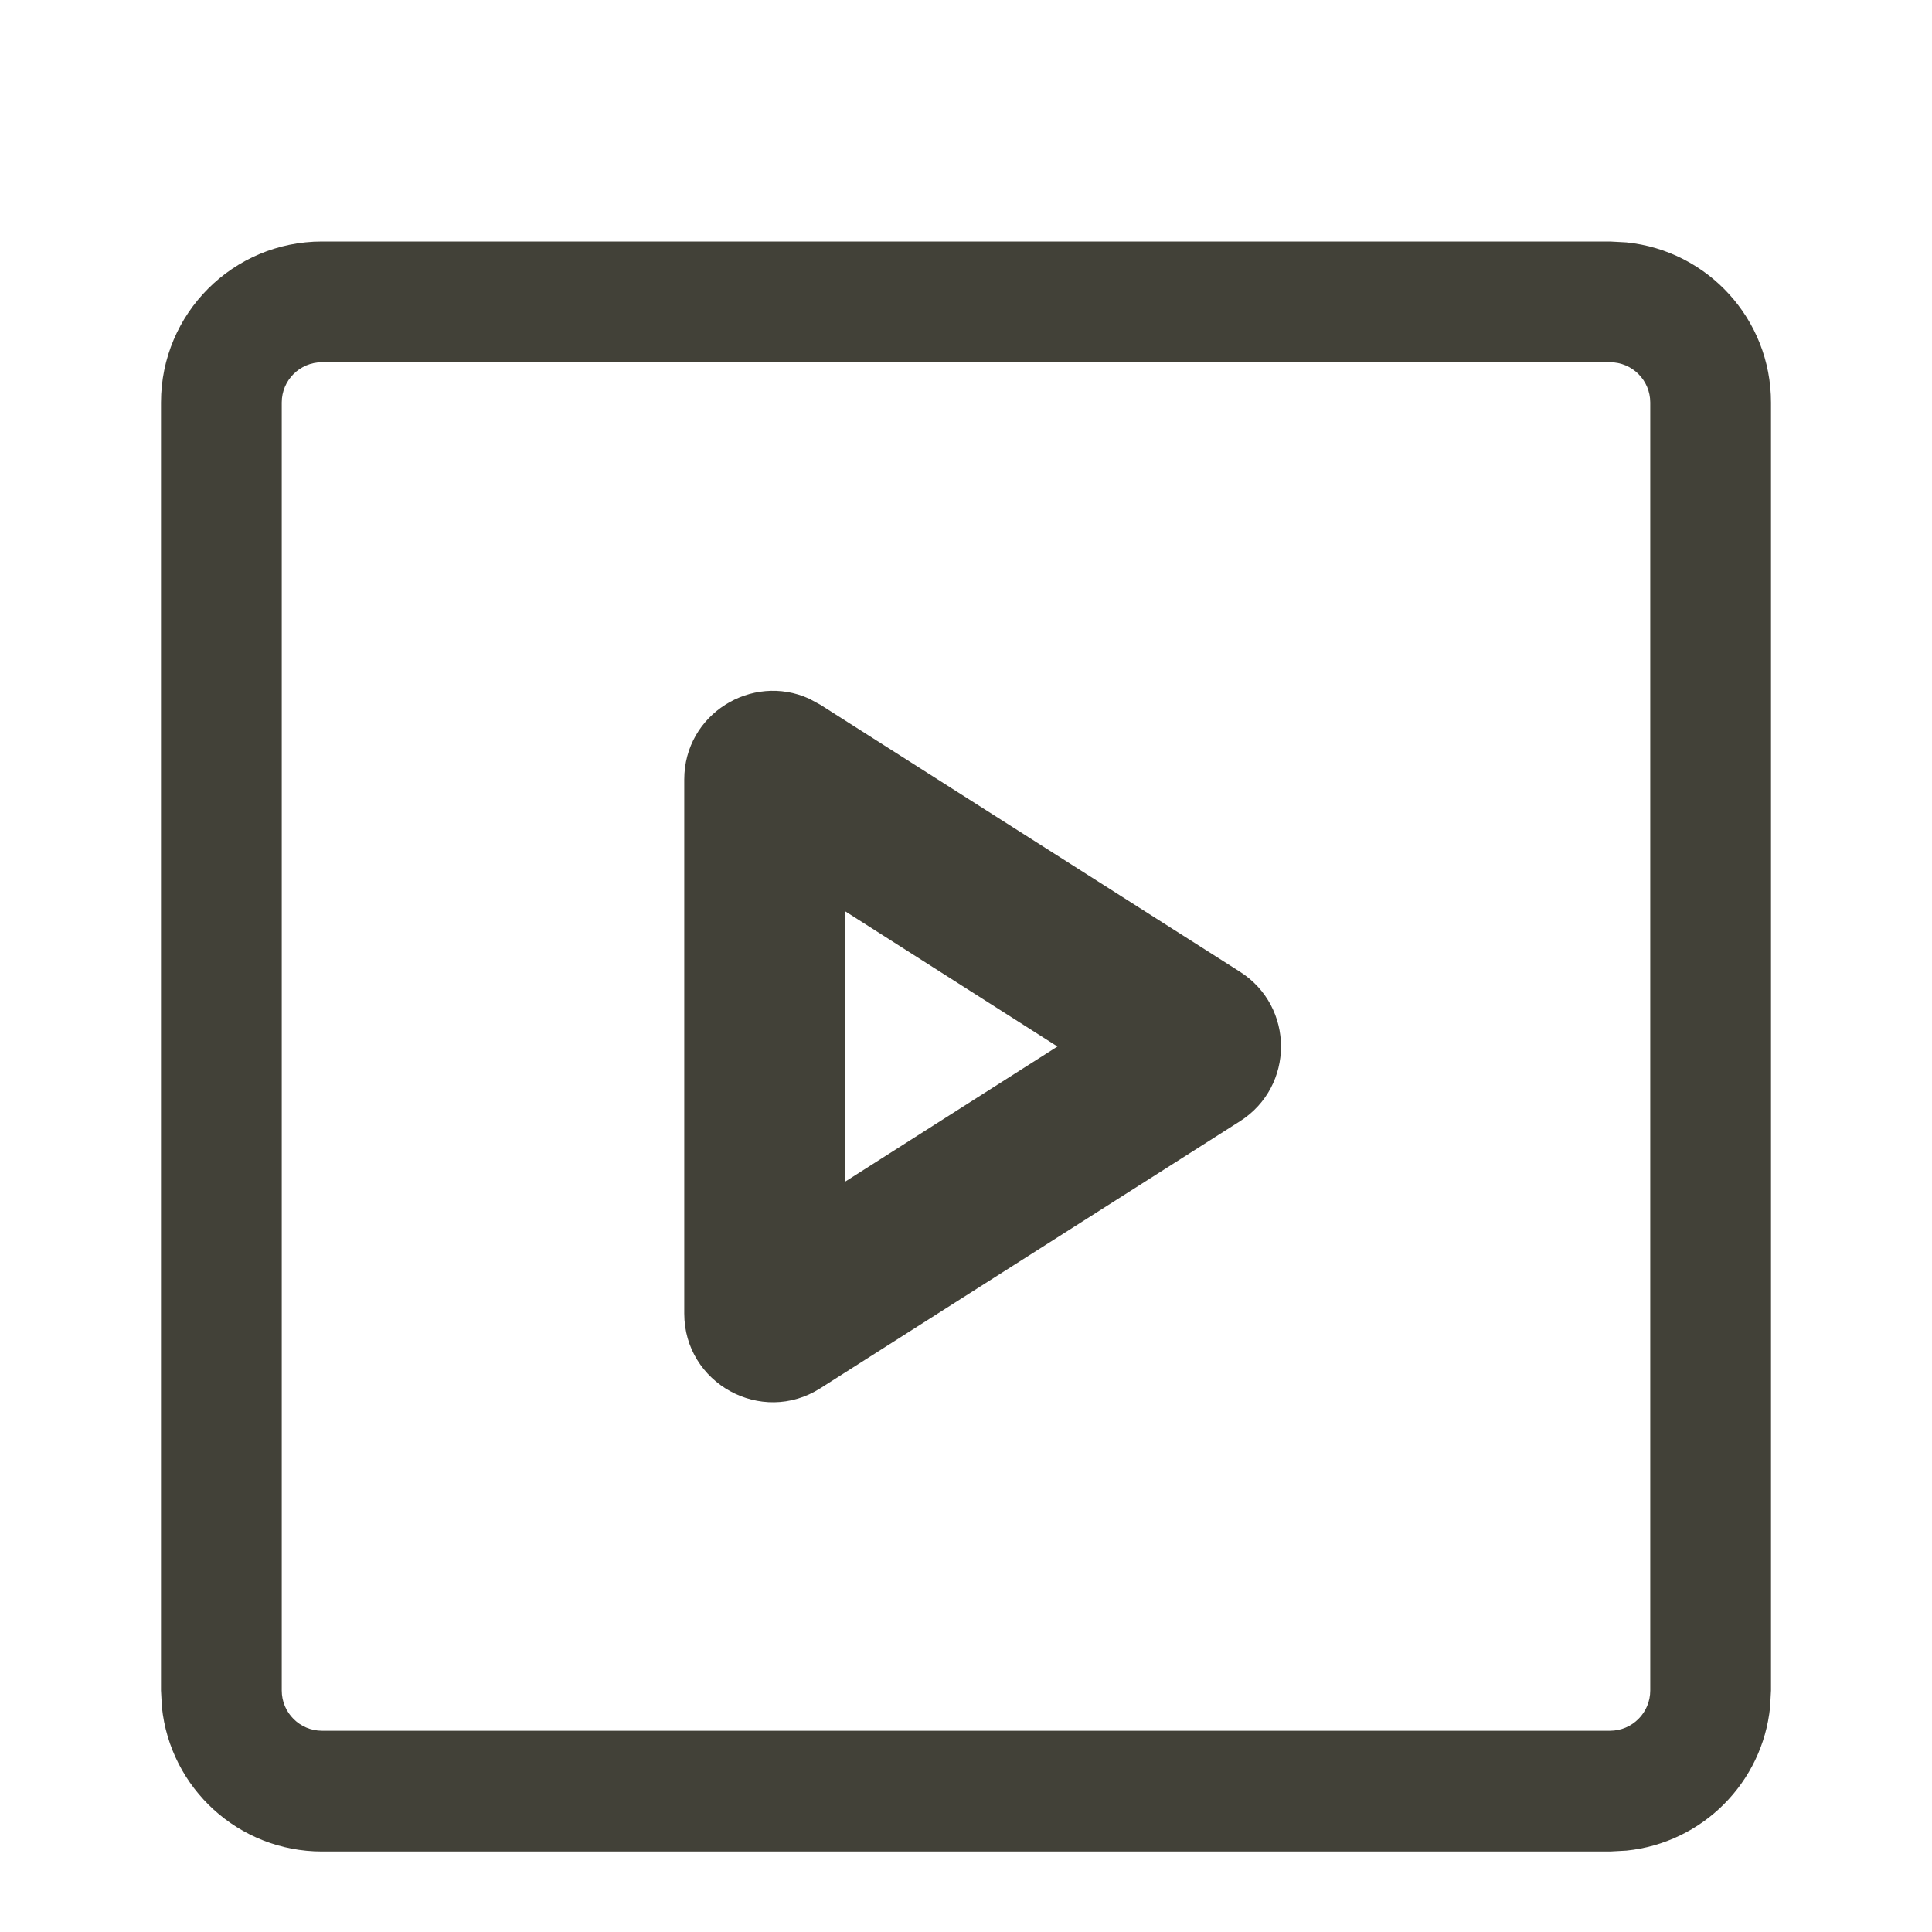
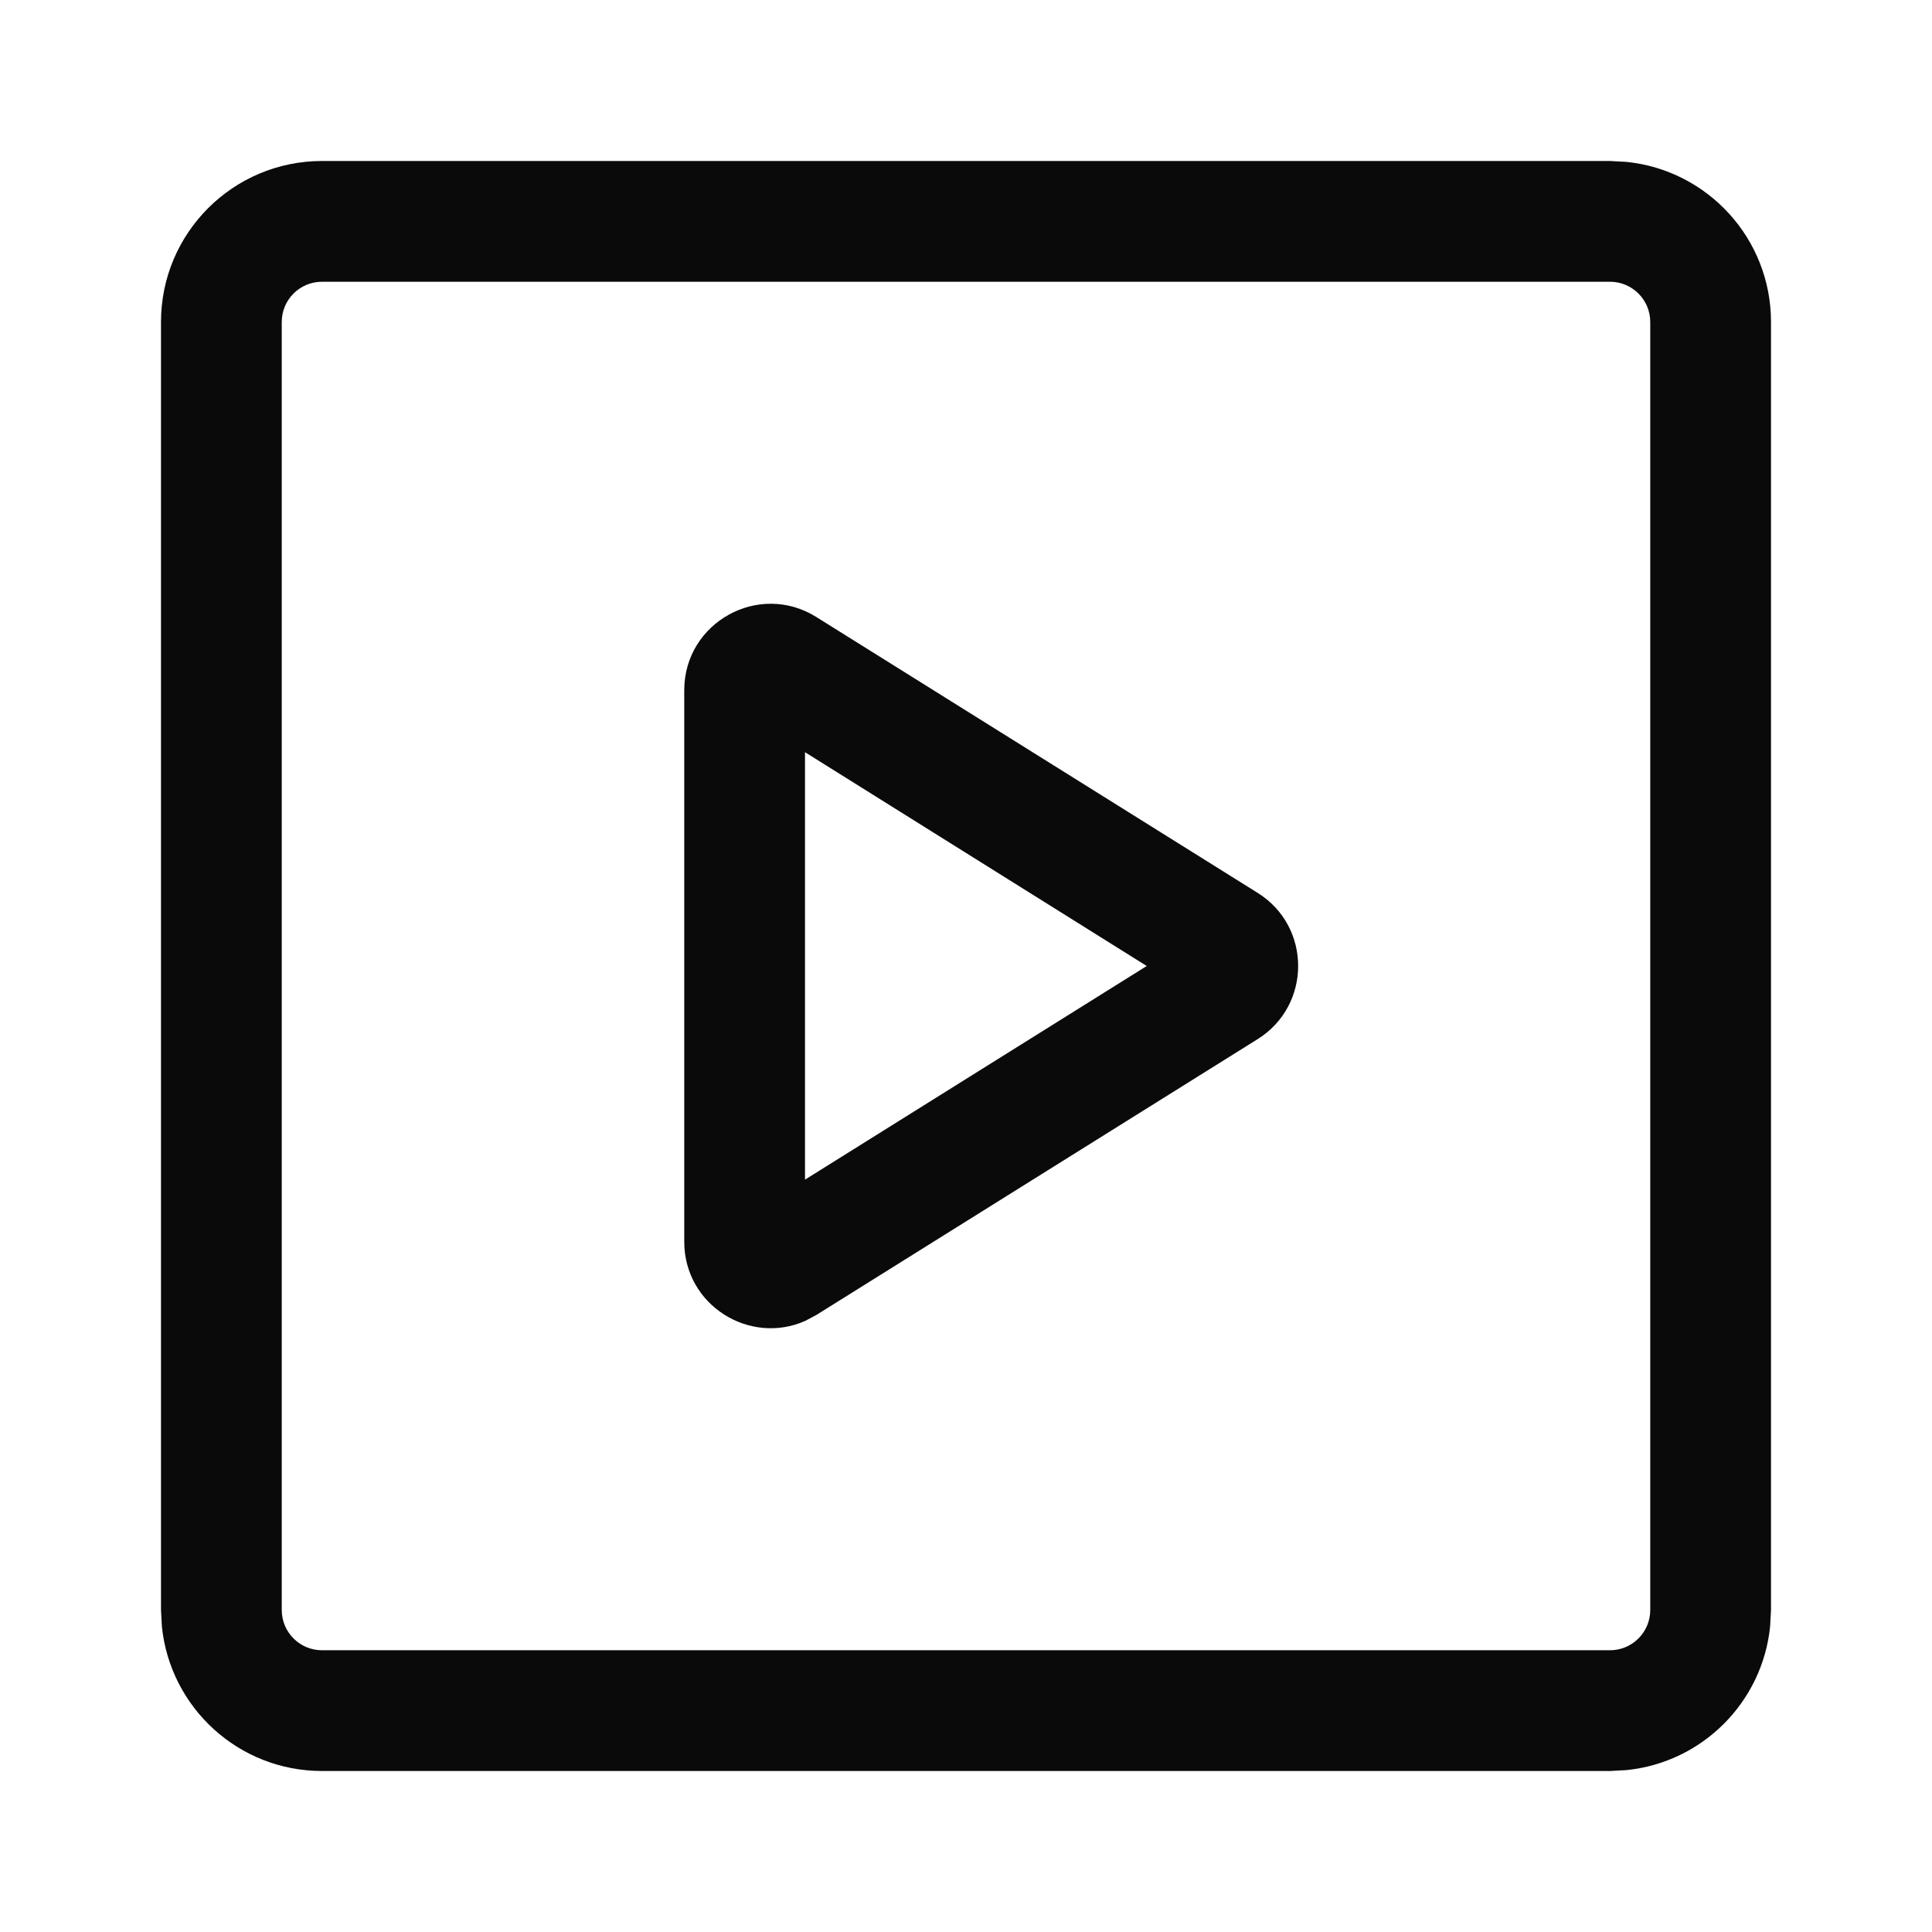
<svg xmlns="http://www.w3.org/2000/svg" width="24" height="24" viewBox="0 0 24 24" fill="none">
-   <path fill-rule="evenodd" clip-rule="evenodd" d="M8.5 9.683C8.5 8.869 9.342 8.356 10.051 8.679L10.19 8.754L15.404 12.072C16.083 12.505 16.083 13.495 15.404 13.928L10.19 17.246C9.458 17.712 8.5 17.185 8.5 16.317V9.683ZM10.5 14.678L13.136 13L10.5 11.321V14.678Z" fill="#424138" />
-   <path fill-rule="evenodd" clip-rule="evenodd" d="M20.204 3.011C21.213 3.113 22 3.964 22 5V21L21.989 21.204C21.894 22.146 21.146 22.894 20.204 22.989L20 23H4C2.964 23 2.113 22.213 2.011 21.204L2 21V5C2 3.895 2.895 3 4 3H20L20.204 3.011ZM4 4.5C3.724 4.5 3.5 4.724 3.5 5V21C3.5 21.276 3.724 21.5 4 21.5H20C20.276 21.5 20.5 21.276 20.5 21V5C20.5 4.724 20.276 4.5 20 4.5H4Z" fill="#424138" />
+   <path fill-rule="evenodd" clip-rule="evenodd" d="M20.204 2.011C21.213 2.113 22 2.964 22 4V20L21.989 20.204C21.894 21.146 21.146 21.894 20.204 21.989L20 22H4C2.964 22 2.113 21.213 2.011 20.204L2 20V4C2 2.895 2.895 2 4 2H20L20.204 2.011ZM4 3.5C3.724 3.5 3.5 3.724 3.5 4V20C3.5 20.276 3.724 20.5 4 20.5H20C20.276 20.5 20.5 20.276 20.5 20V4C20.5 3.724 20.276 3.5 20 3.5H4Z" fill="#0A0A0A" />
+   <path d="M8.5 8.574C8.5 7.732 9.427 7.218 10.141 7.665L15.622 11.091C16.294 11.51 16.294 12.489 15.622 12.909L10.141 16.335L10.004 16.408C9.314 16.716 8.5 16.215 8.5 15.425V8.574ZM10 14.654L14.245 12L10 9.344V14.654Z" fill="#0A0A0A" />
</svg>
